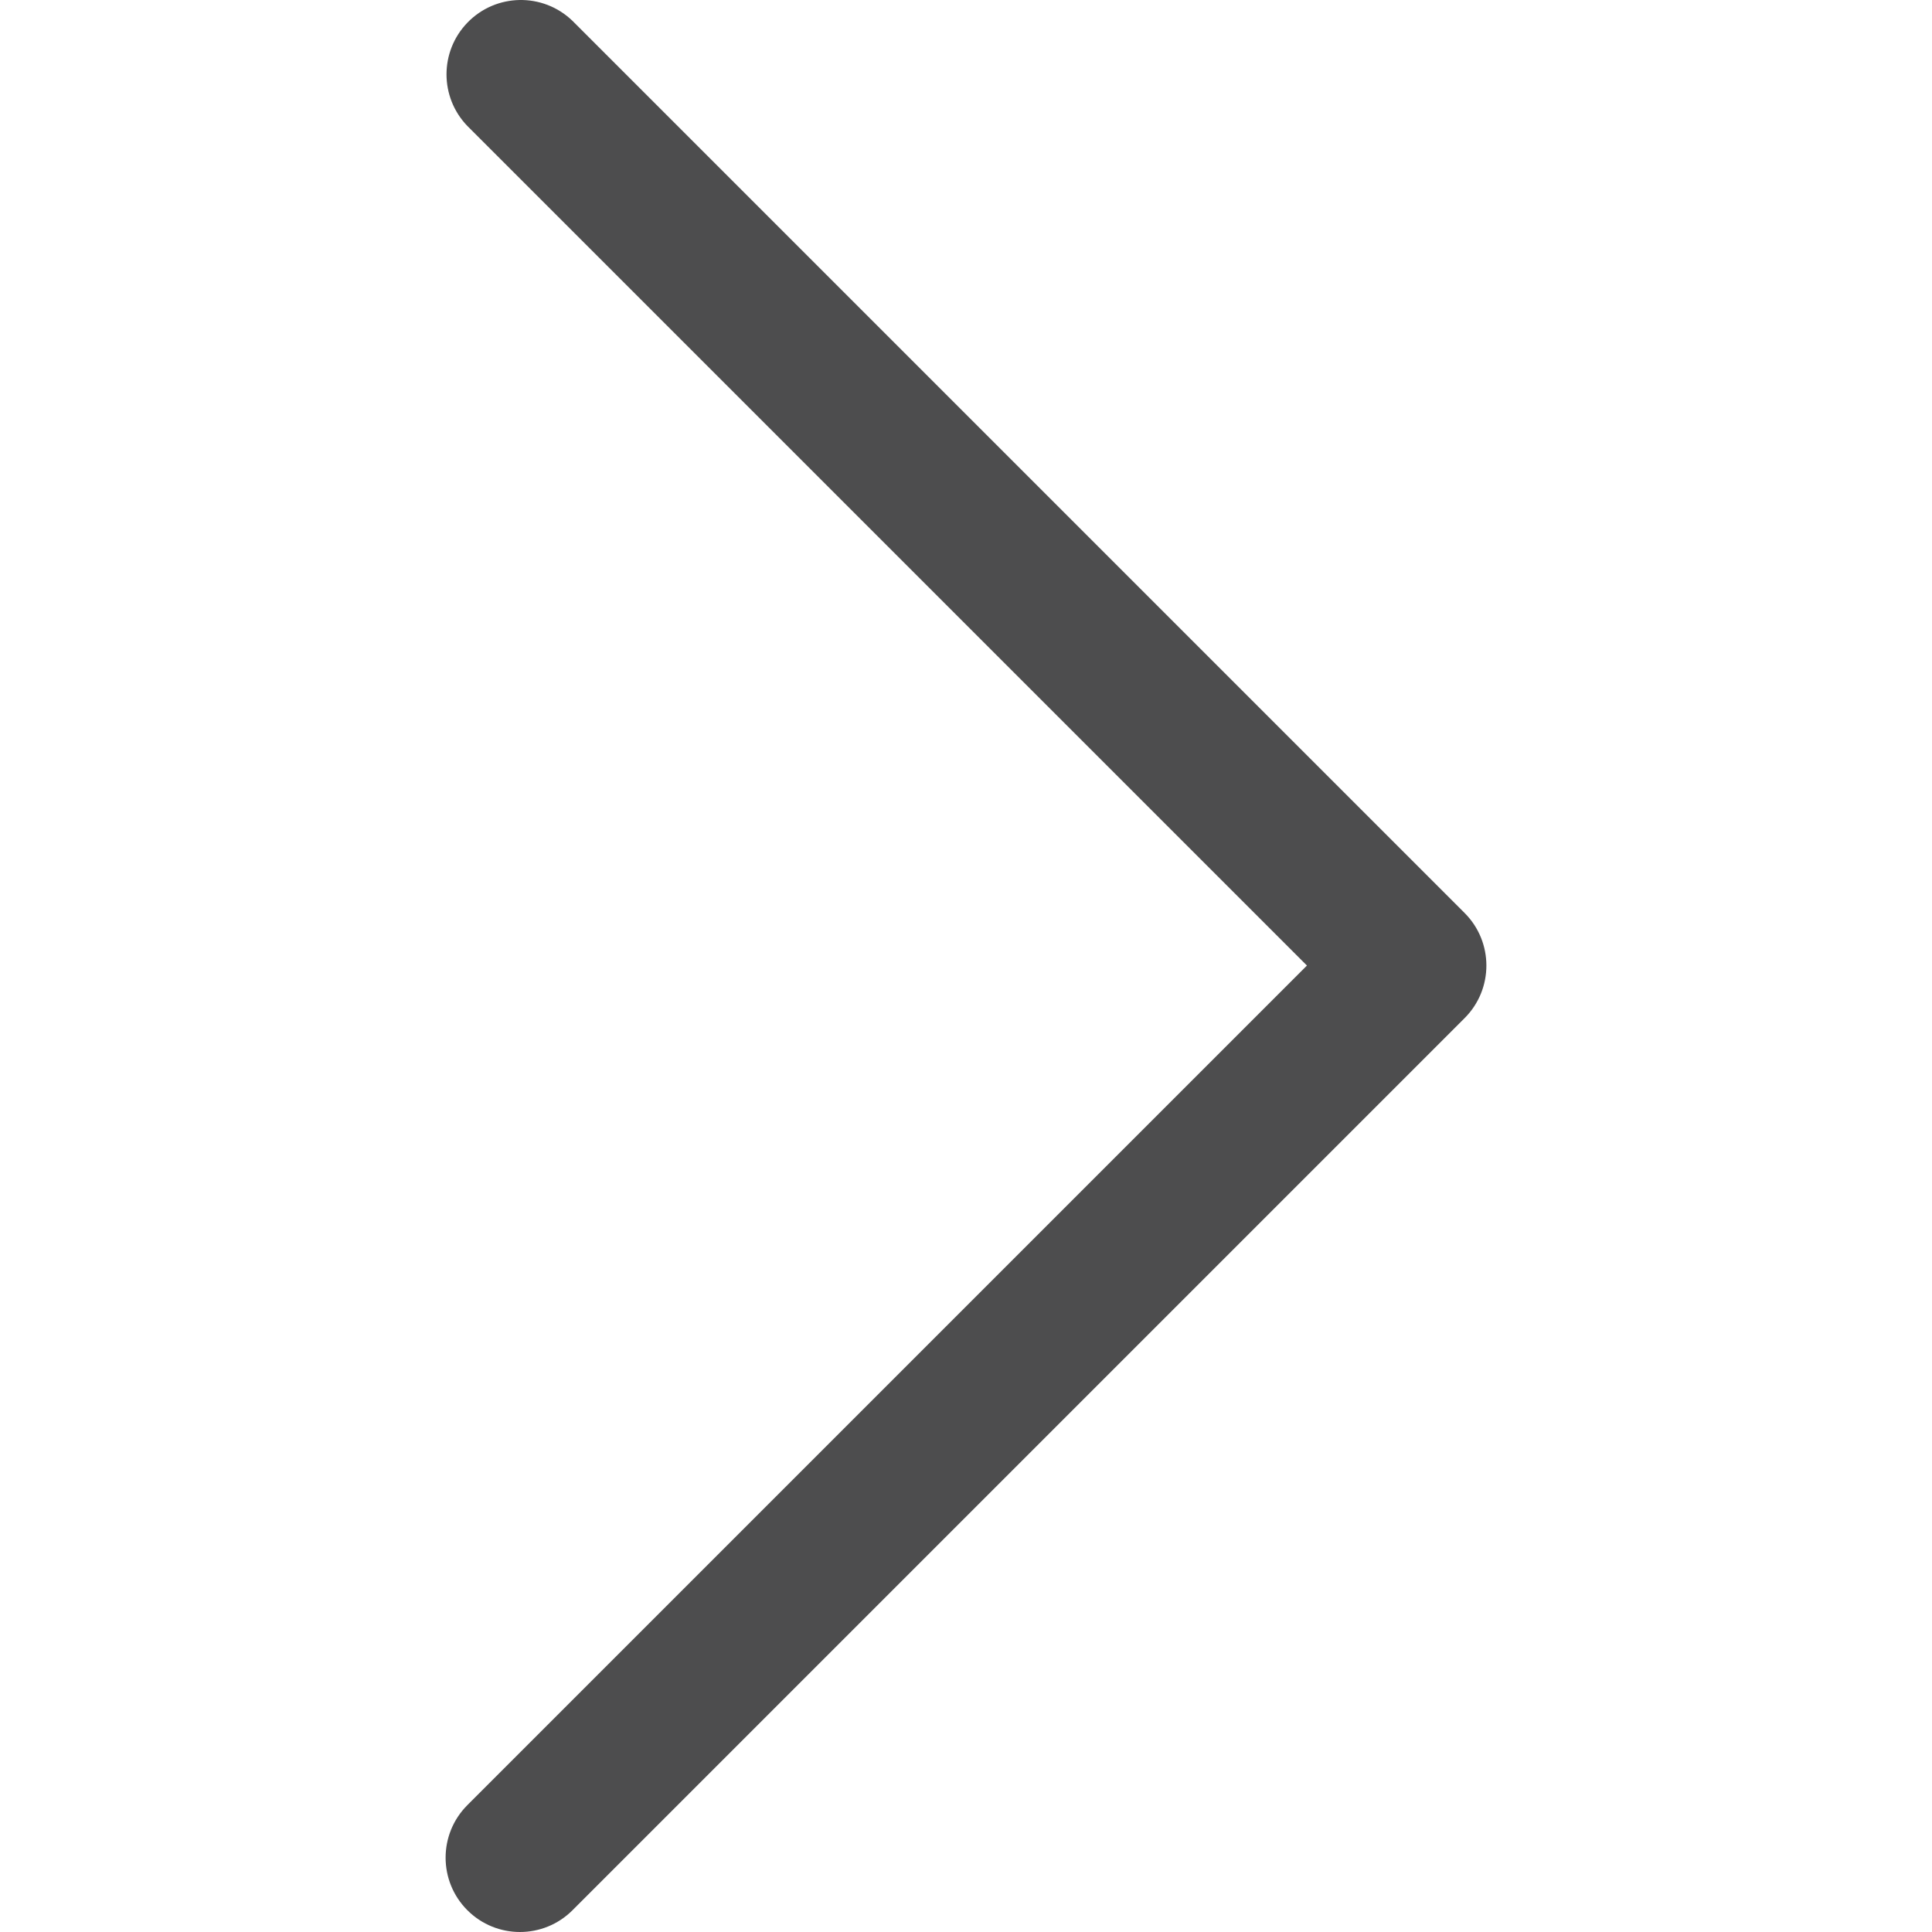
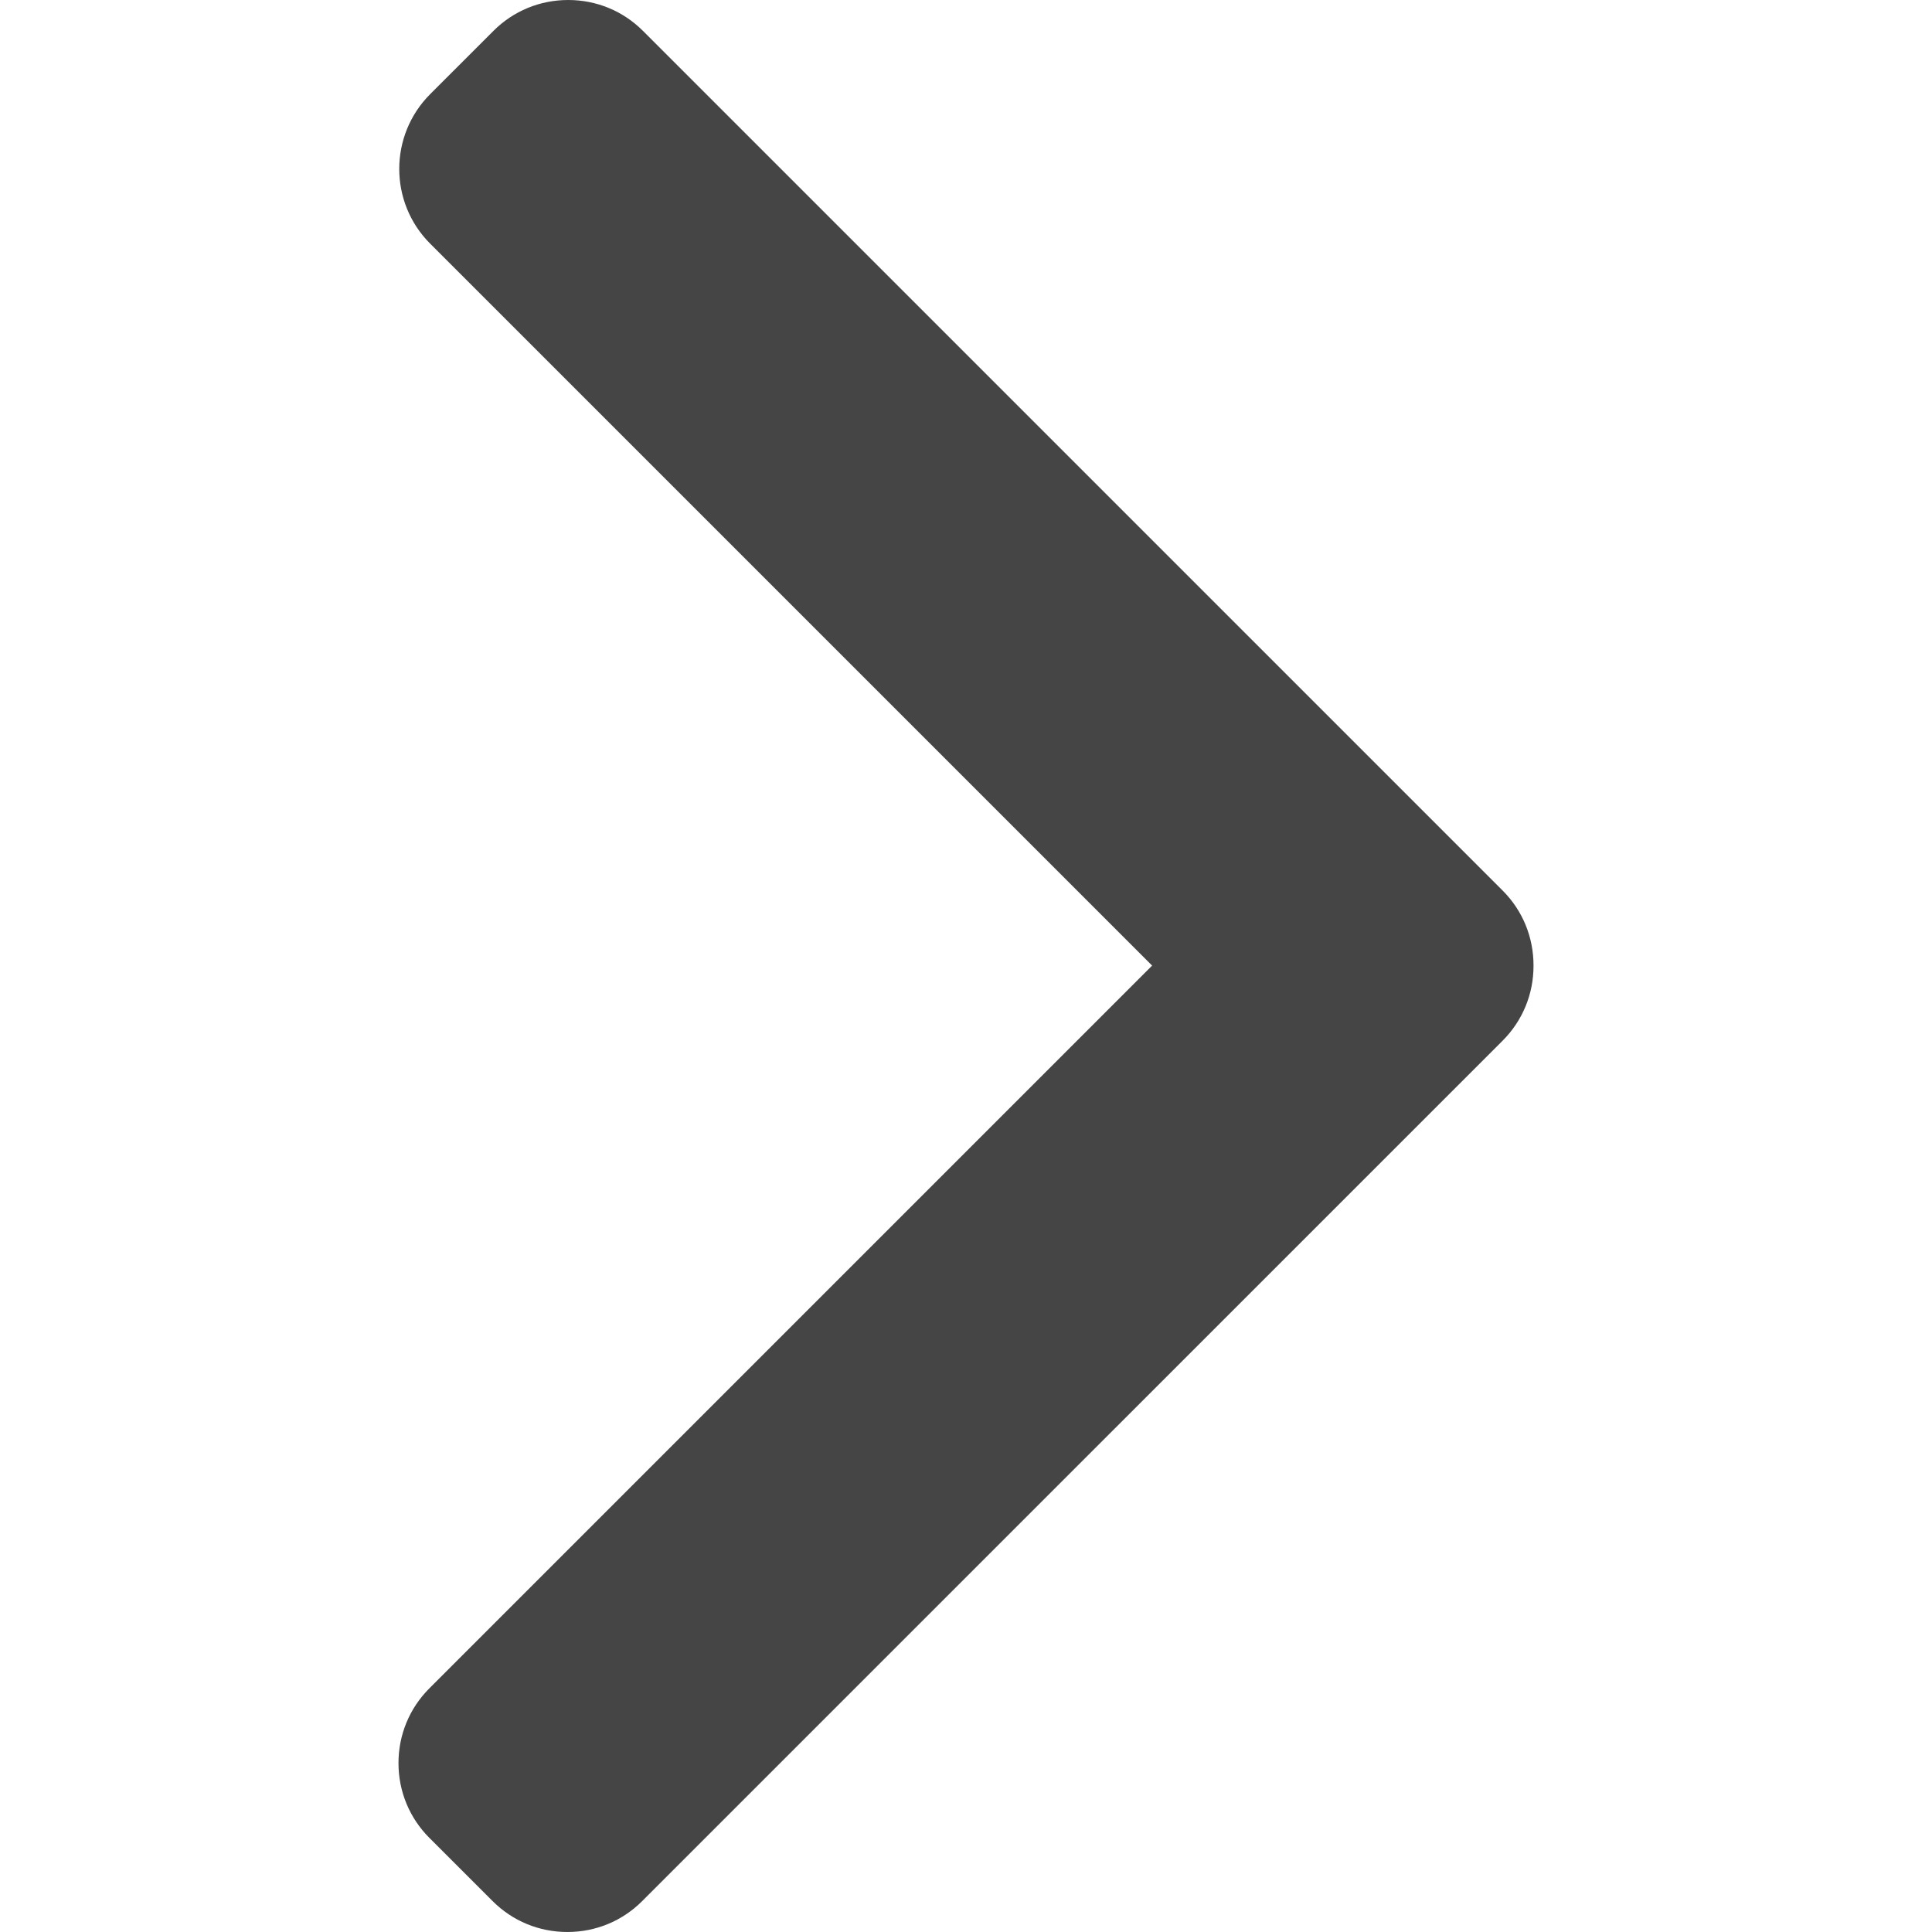
- <svg xmlns="http://www.w3.org/2000/svg" version="1.1" width="512" height="512" x="0" y="0" viewBox="0 0 443.52 443.52" style="enable-background:new 0 0 512 512" xml:space="preserve" class="">
+ <svg xmlns="http://www.w3.org/2000/svg" version="1.1" width="512" height="512" x="0" y="0" viewBox="0 0 492.004 492.004" style="enable-background:new 0 0 512 512" xml:space="preserve" class="">
  <g>
    <g>
      <g>
-         <path d="M336.226,209.591l-204.8-204.8c-6.78-6.548-17.584-6.36-24.132,0.42c-6.388,6.614-6.388,17.099,0,23.712l192.734,192.734    L107.294,414.391c-6.663,6.664-6.663,17.468,0,24.132c6.665,6.663,17.468,6.663,24.132,0l204.8-204.8    C342.889,227.058,342.889,216.255,336.226,209.591z" fill="#4d4d4e" data-original="#000000" style="" class="" />
+         <path d="M382.678,226.804L163.73,7.86C158.666,2.792,151.906,0,144.698,0s-13.968,2.792-19.032,7.86l-16.124,16.12    c-10.492,10.504-10.492,27.576,0,38.064L293.398,245.9l-184.06,184.06c-5.064,5.068-7.86,11.824-7.86,19.028    c0,7.212,2.796,13.968,7.86,19.04l16.124,16.116c5.068,5.068,11.824,7.86,19.032,7.86s13.968-2.792,19.032-7.86L382.678,265    c5.076-5.084,7.864-11.872,7.848-19.088C390.542,238.668,387.754,231.884,382.678,226.804z" fill="#464545" data-original="#000000" style="" class="" />
      </g>
    </g>
    <g>
</g>
    <g>
</g>
    <g>
</g>
    <g>
</g>
    <g>
</g>
    <g>
</g>
    <g>
</g>
    <g>
</g>
    <g>
</g>
    <g>
</g>
    <g>
</g>
    <g>
</g>
    <g>
</g>
    <g>
</g>
    <g>
</g>
  </g>
</svg>
